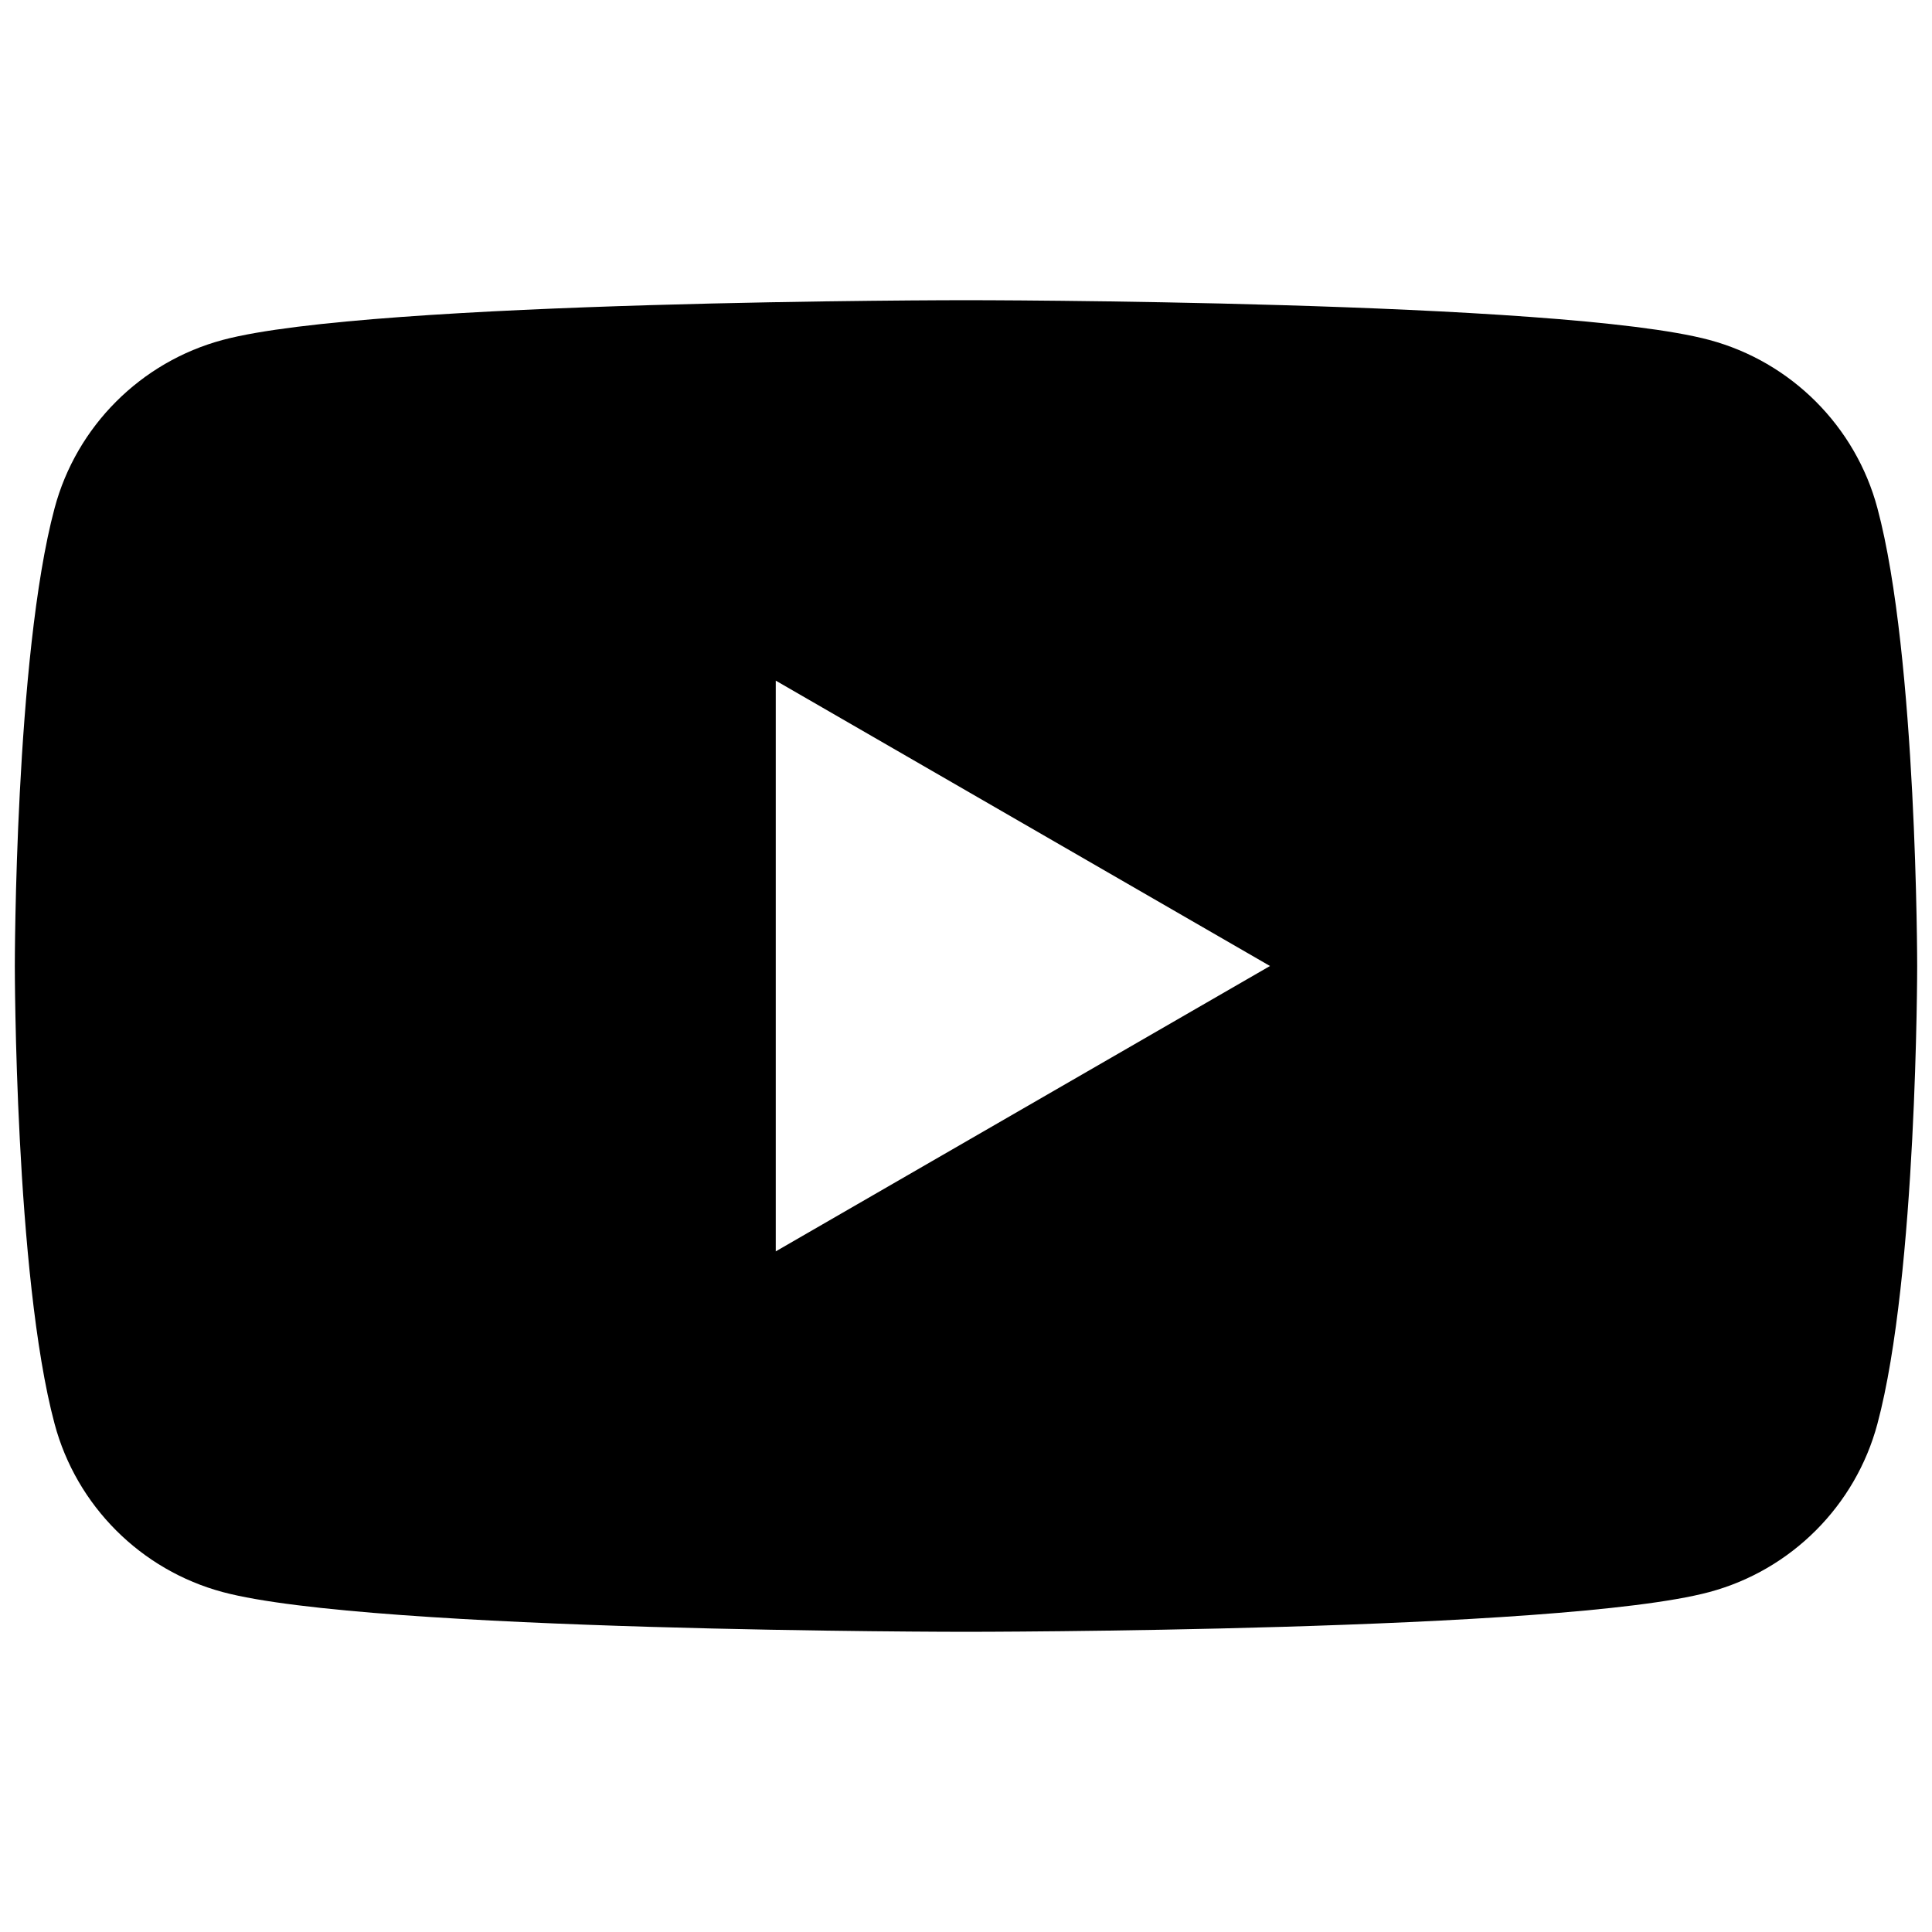
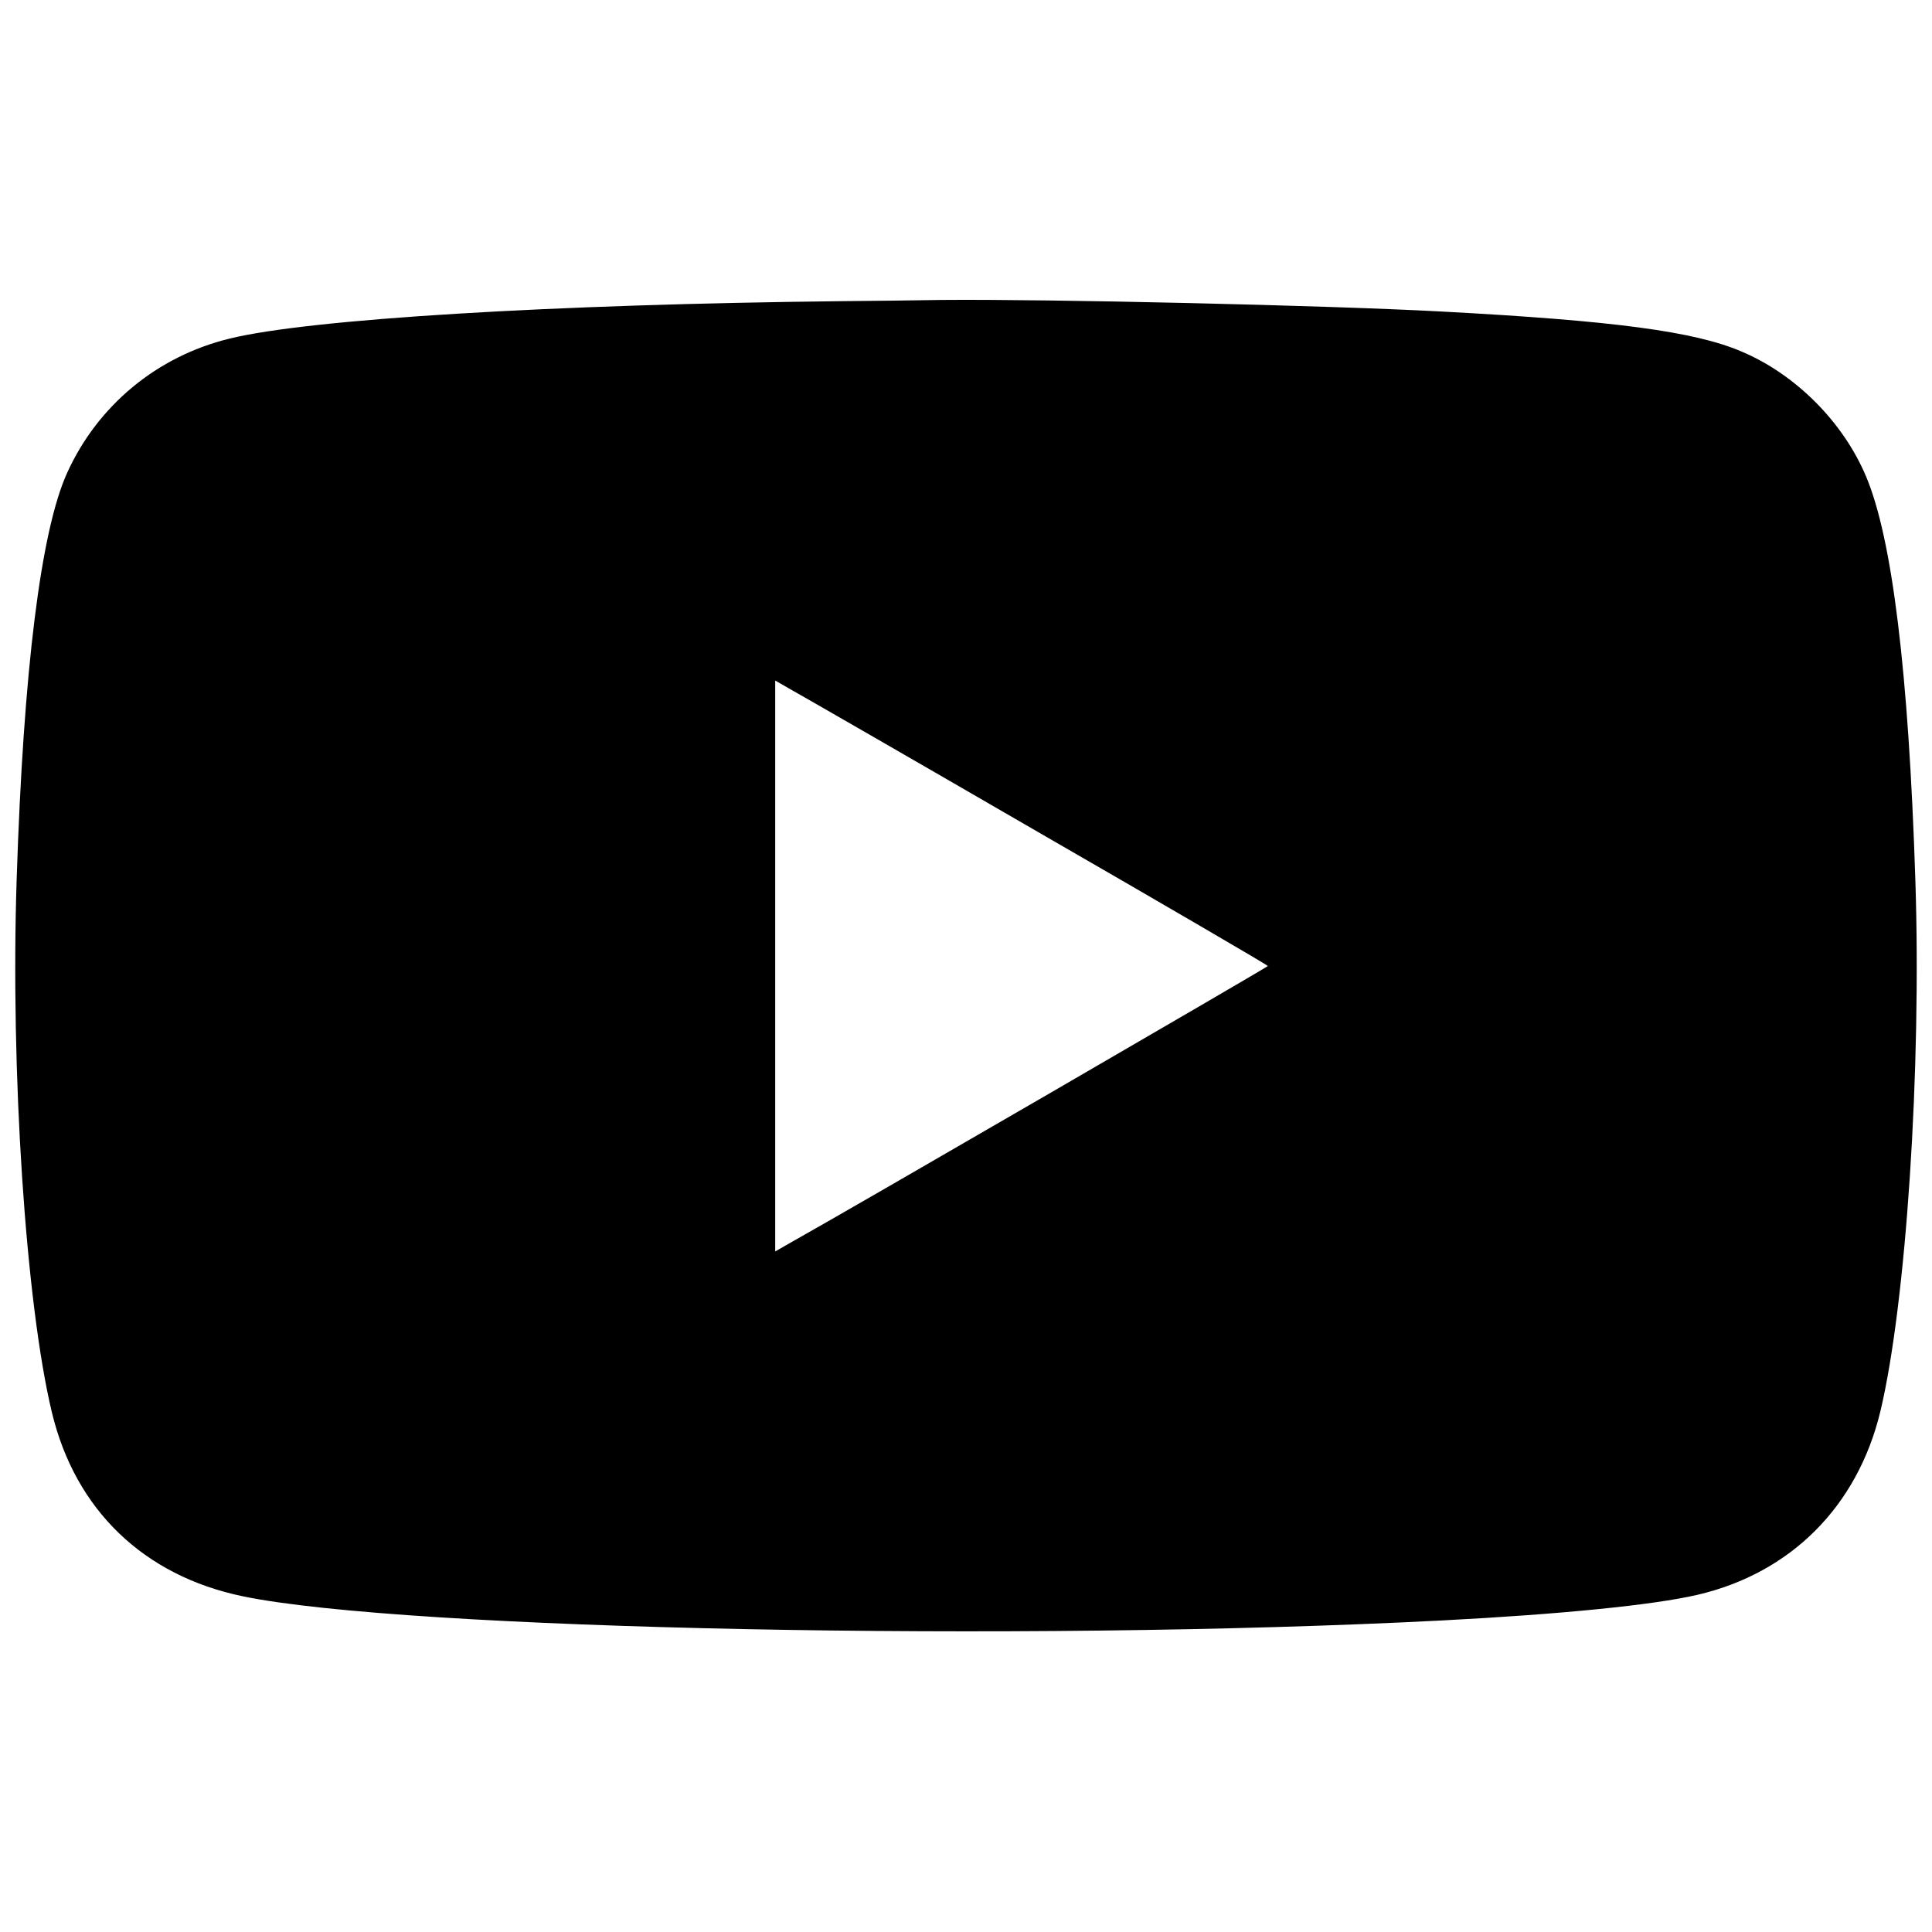
- <svg xmlns="http://www.w3.org/2000/svg" width="256px" height="256px" viewBox="0 0 192 192" version="1.1">
-   <g id="surface1">
-     <path style=" stroke:none;fill-rule:nonzero;fill:rgb(0%,0%,0%);fill-opacity:1;" d="M 186.574 50.496 C 184.402 42.363 177.996 35.957 169.859 33.781 C 155.121 29.832 96 29.832 96 29.832 C 96 29.832 36.879 29.832 22.141 33.781 C 14.004 35.957 7.598 42.363 5.426 50.496 C 1.473 65.238 1.473 96 1.473 96 C 1.473 96 1.473 126.762 5.426 141.504 C 7.598 149.637 14.004 156.043 22.141 158.219 C 36.879 162.168 96 162.168 96 162.168 C 96 162.168 155.121 162.168 169.859 158.219 C 177.996 156.043 184.402 149.637 186.574 141.504 C 190.527 126.762 190.527 96 190.527 96 C 190.527 96 190.527 65.238 186.574 50.496 Z M 77.094 124.359 L 77.094 67.641 L 126.211 96 Z M 77.094 124.359 " />
+ <svg xmlns="http://www.w3.org/2000/svg" version="1.0" width="800pt" height="800pt" viewBox="0 0 800 800" preserveAspectRatio="xMidYMid meet">
+   <g transform="translate(0,800) scale(0.1,-0.1)" fill="#000000" stroke="none">
+     <path d="M3490 6753 c-1204 -13 -2210 -74 -2539 -155 -300 -73 -546 -276 -673 -556 -109 -240 -181 -816 -209 -1683 -26 -792 37 -1754 146 -2208 97 -403 380 -676 791 -761 668 -139 3224 -190 4964 -100 499 26 876 64 1058 106 387 90 663 366 758 759 107 447 171 1420 145 2203 -28 862 -96 1413 -204 1669 -95 226 -293 424 -517 518 -195 83 -528 127 -1240 165 -484 26 -1631 52 -2070 48 -113 -2 -297 -4 -410 -5z m808 -2198 c524 -302 952 -552 952 -555 0 -4 -1737 -1012 -1972 -1143 l-68 -39 0 1182 0 1182 68 -39 c38 -21 497 -285 1020 -588z" />
  </g>
</svg>
